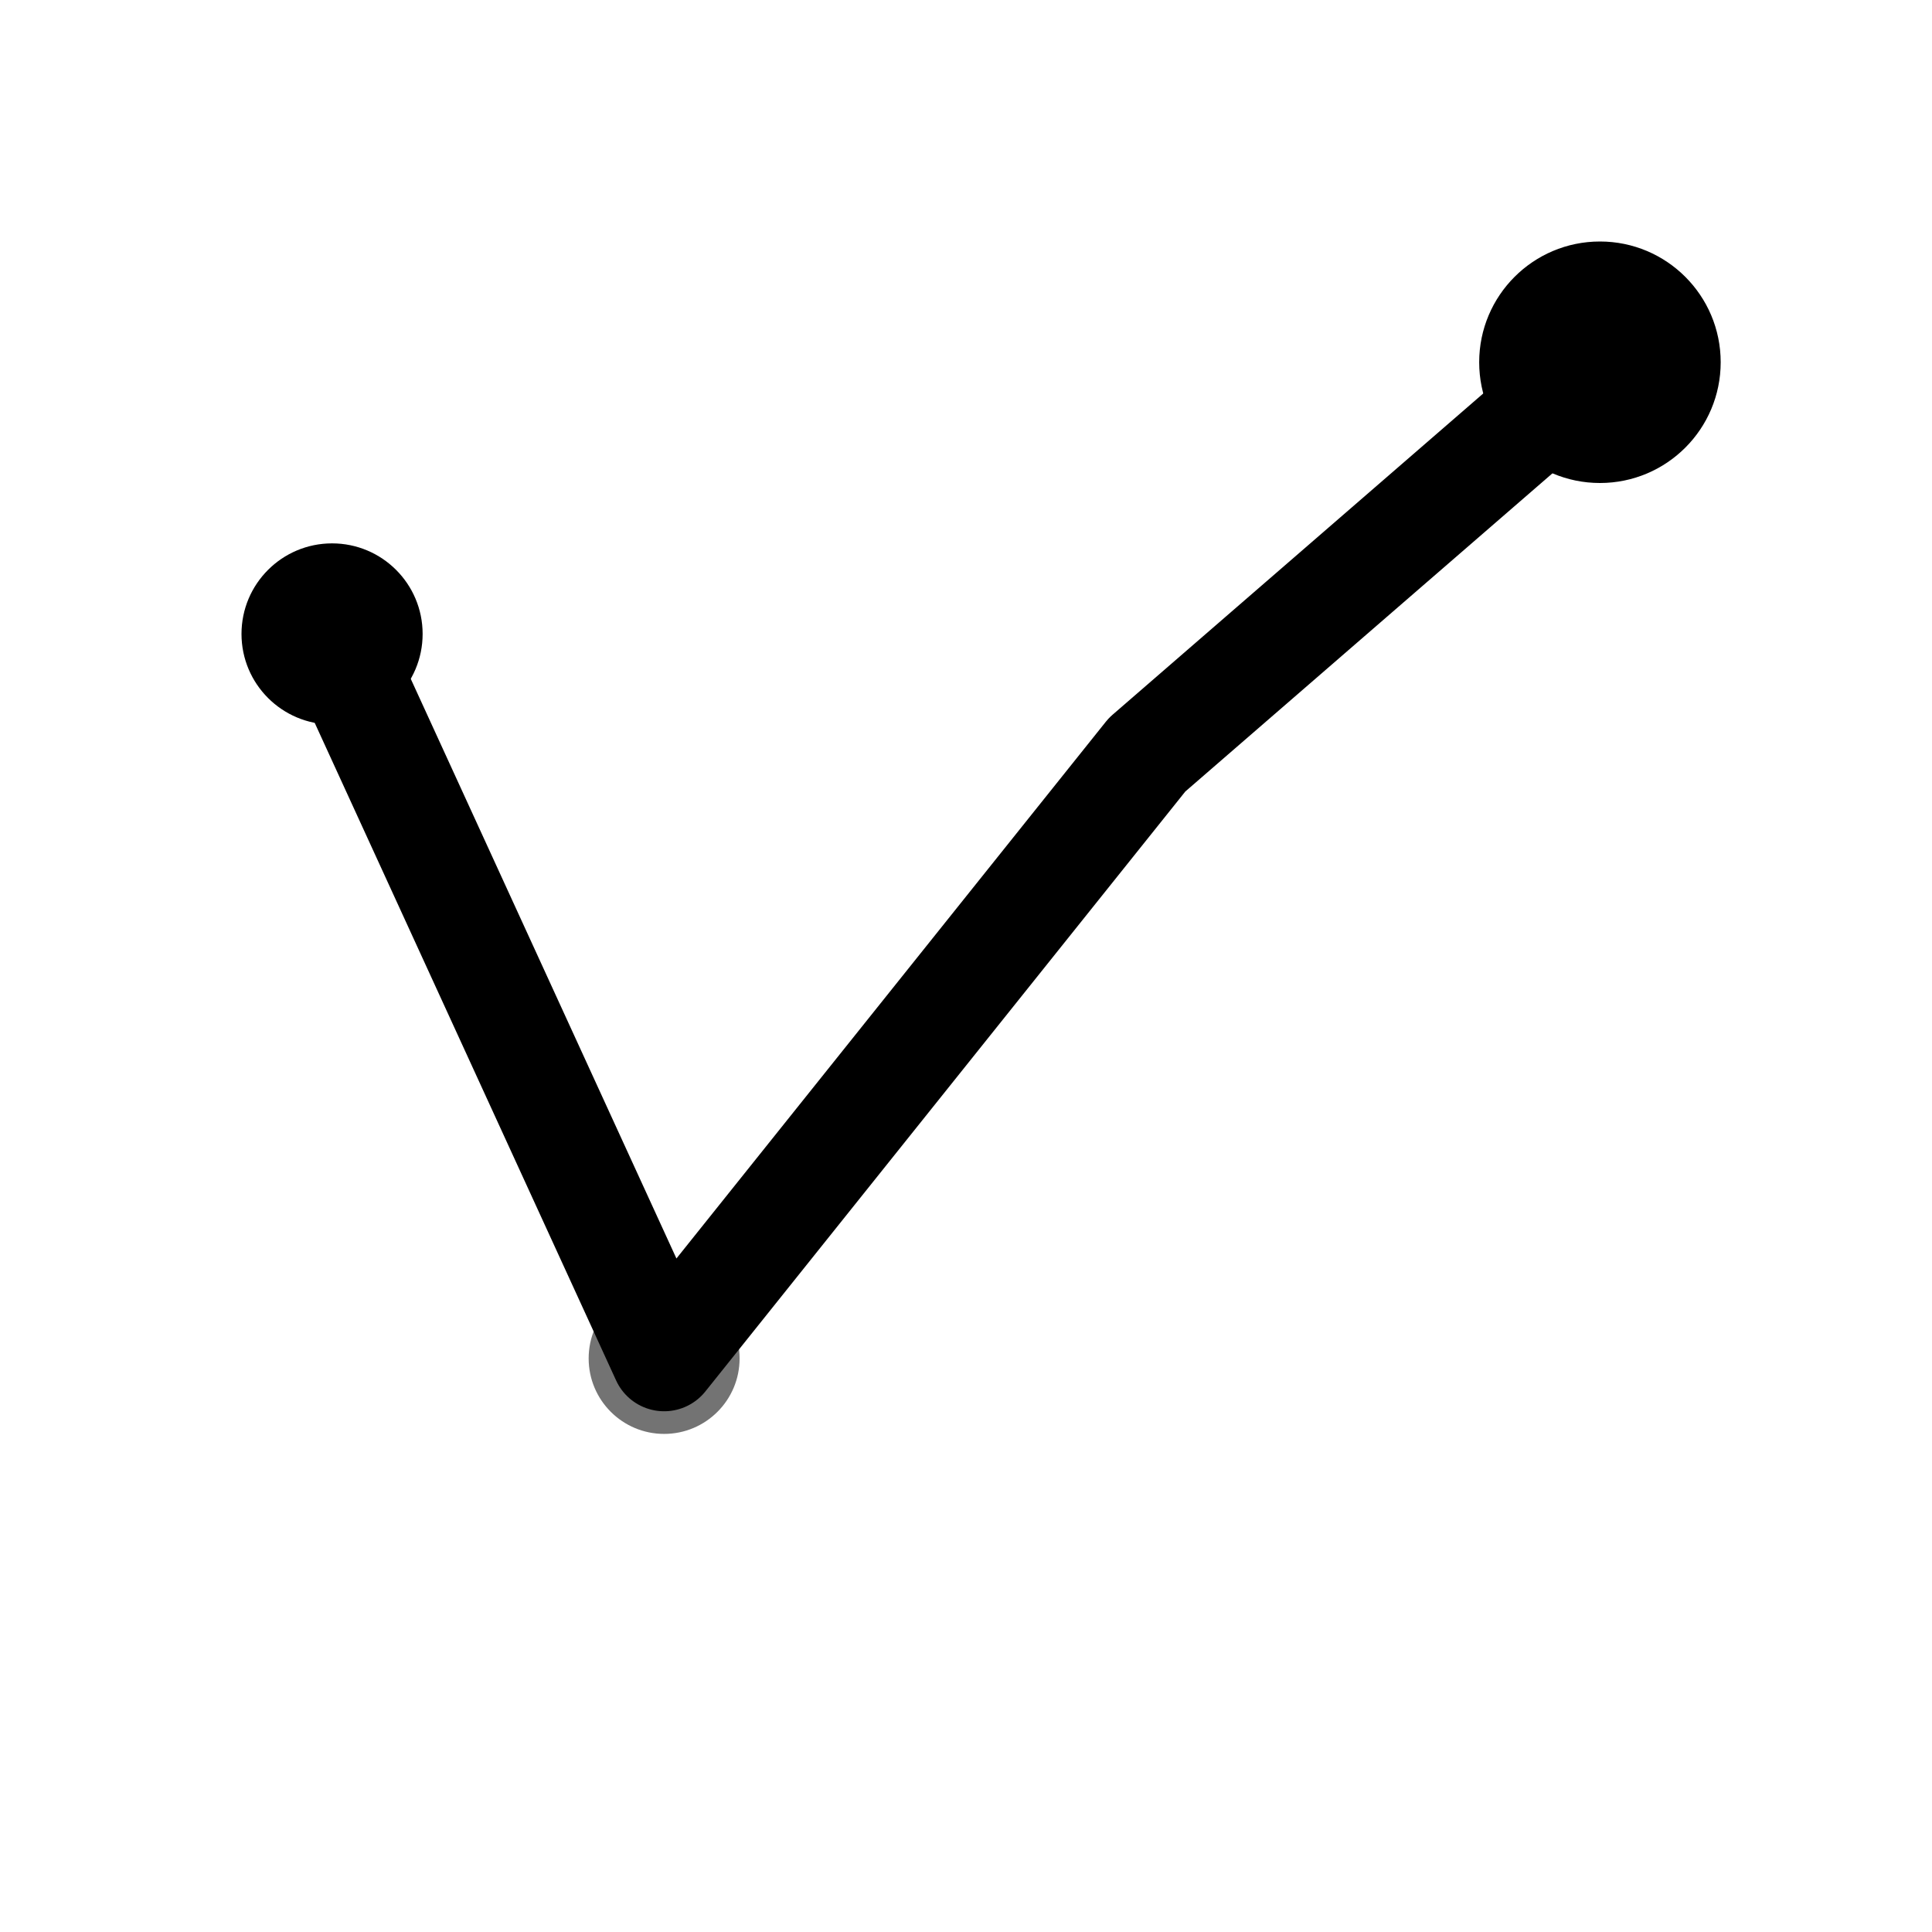
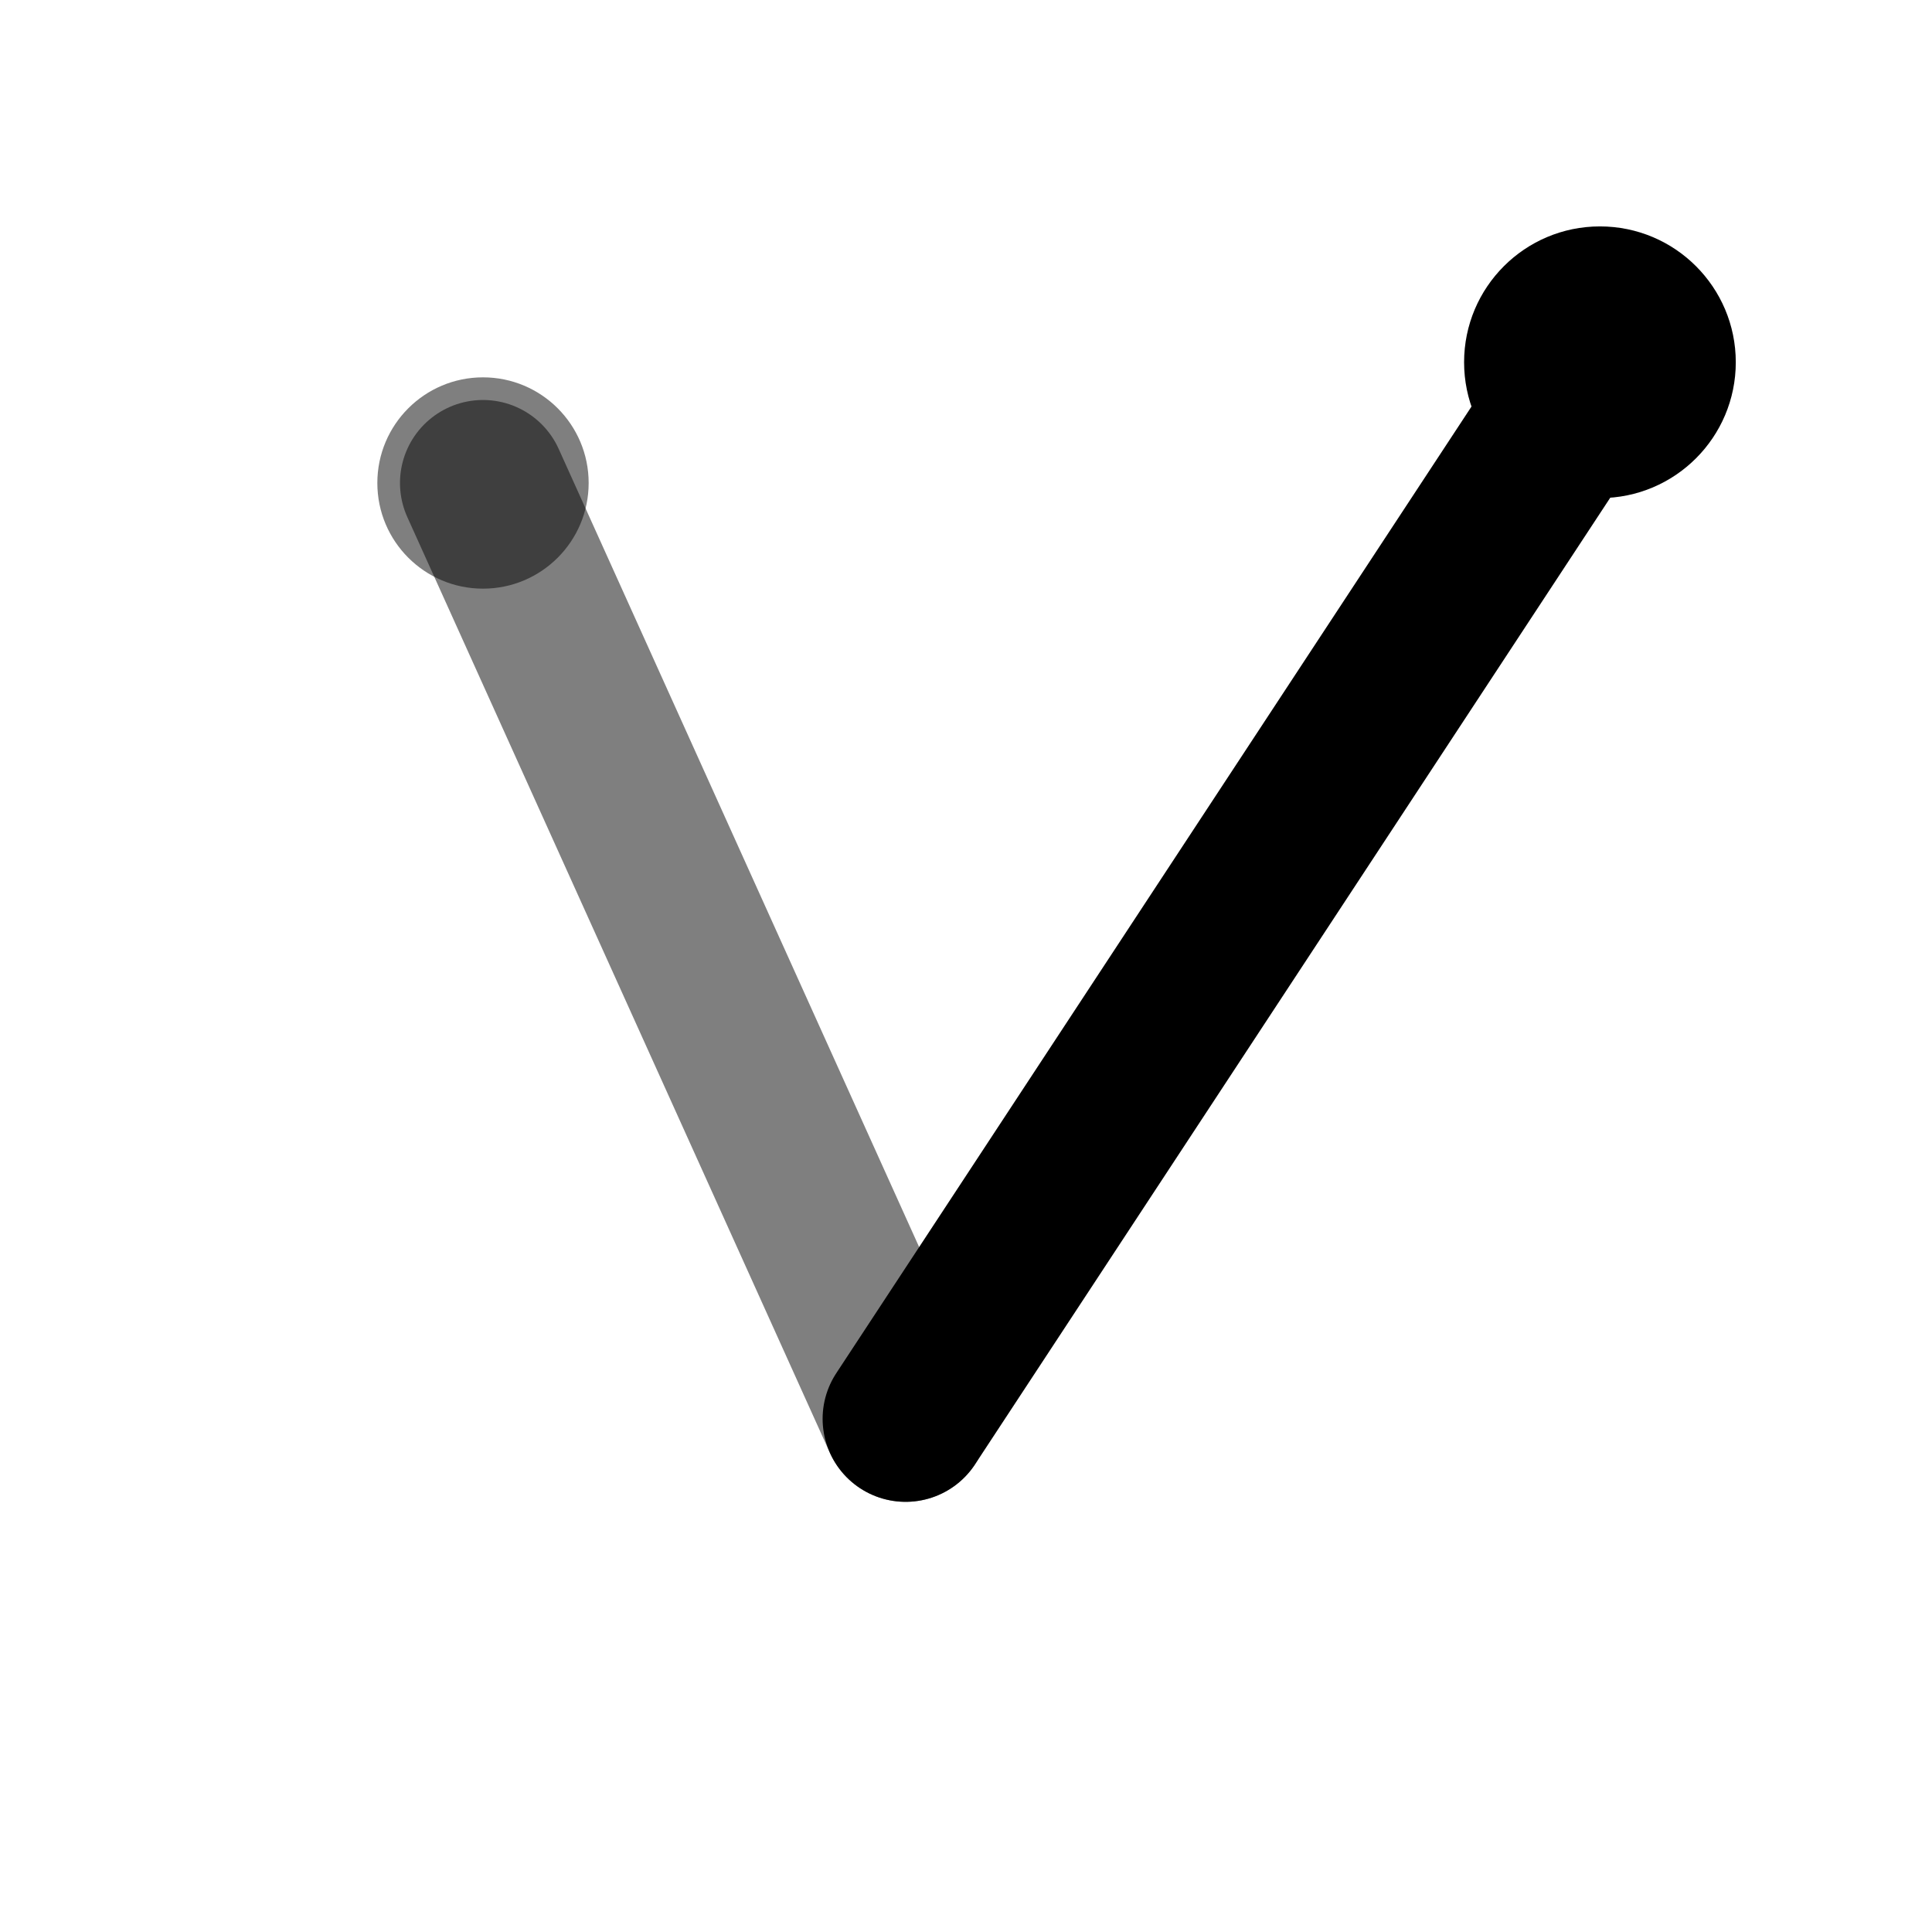
<svg xmlns="http://www.w3.org/2000/svg" viewBox="0 0 128 128" width="128" height="128" role="img" aria-label="Velox">
-   <polyline points="22,42 44,90 76,50 106,24" fill="none" stroke="currentColor" stroke-width="7" stroke-linecap="round" stroke-linejoin="round" />
-   <circle cx="22" cy="42" r="6" fill="currentColor" />
-   <circle cx="44" cy="90" r="5" fill="currentColor" fill-opacity="0.55" />
-   <circle cx="106" cy="24" r="8" fill="currentColor" />
+   <polyline points="32,32 60,94" fill="none" stroke="currentColor" stroke-width="11" stroke-linecap="round" stroke-opacity="0.5" />
+   <polyline points="60,94 106,24" fill="none" stroke="currentColor" stroke-width="11" stroke-linecap="round" />
+   <circle cx="32" cy="32" r="7" fill="currentColor" fill-opacity="0.5" />
+   <circle cx="106" cy="24" r="9" fill="currentColor" />
</svg>
